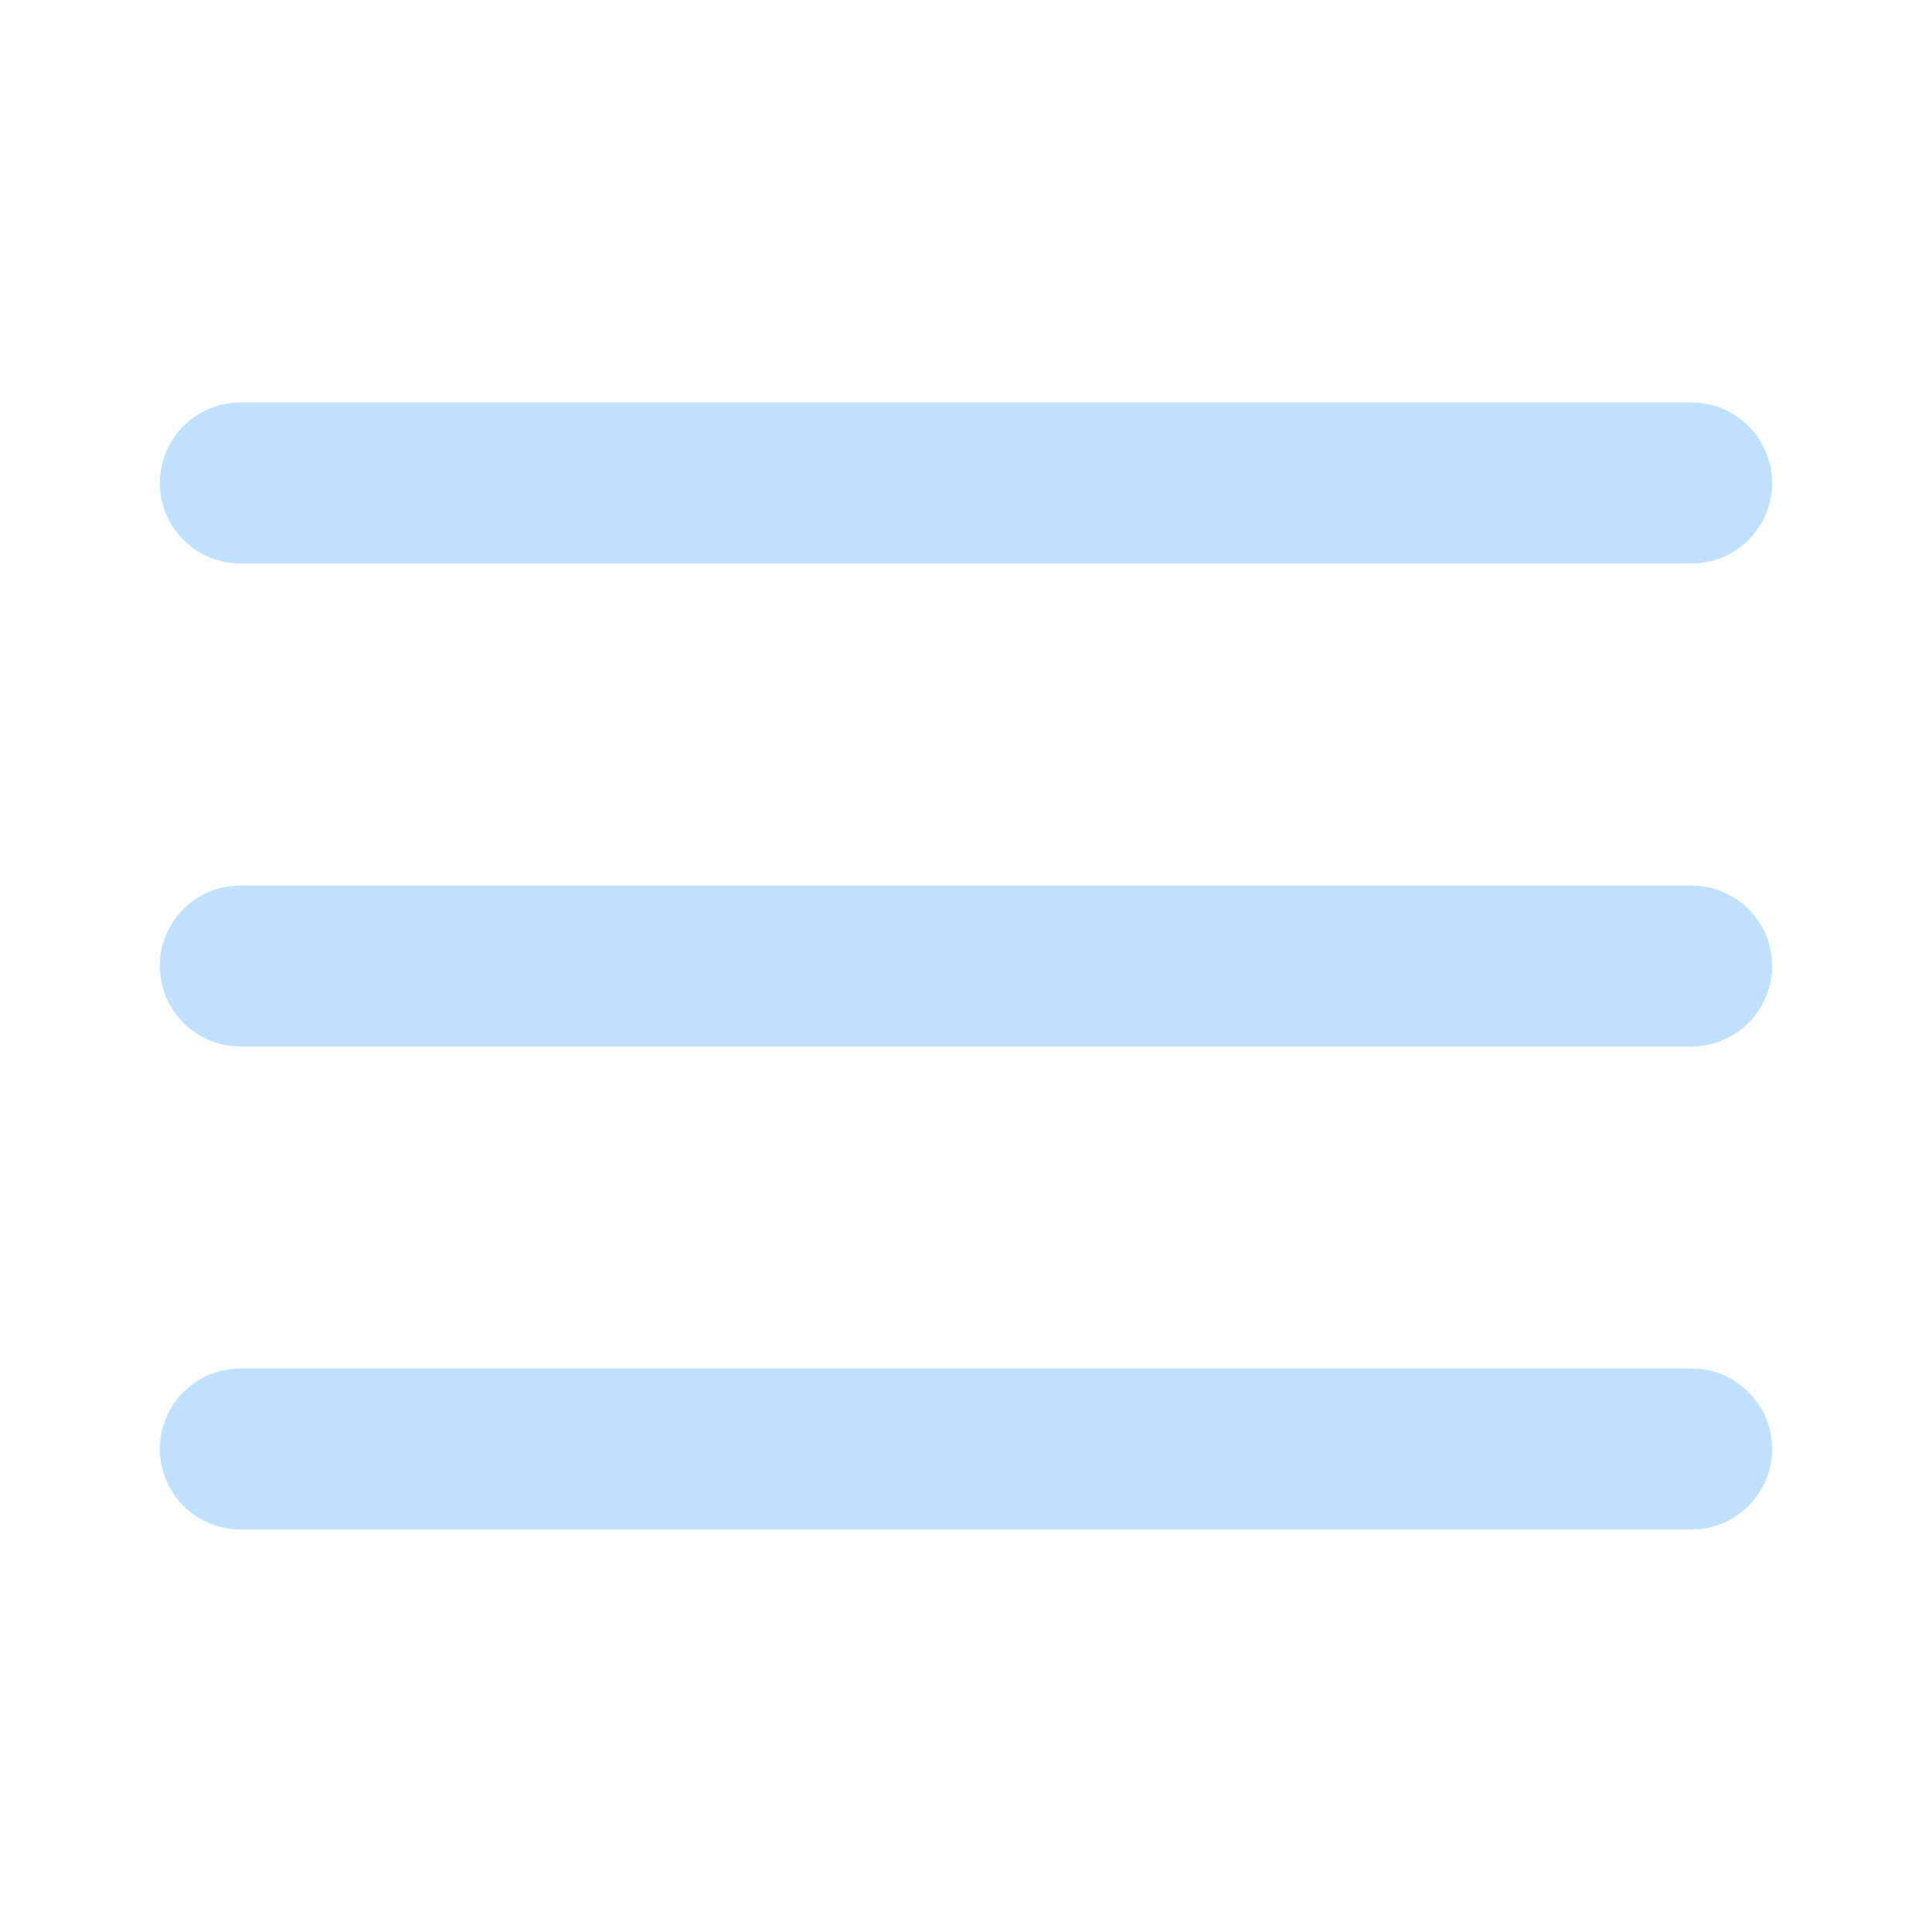
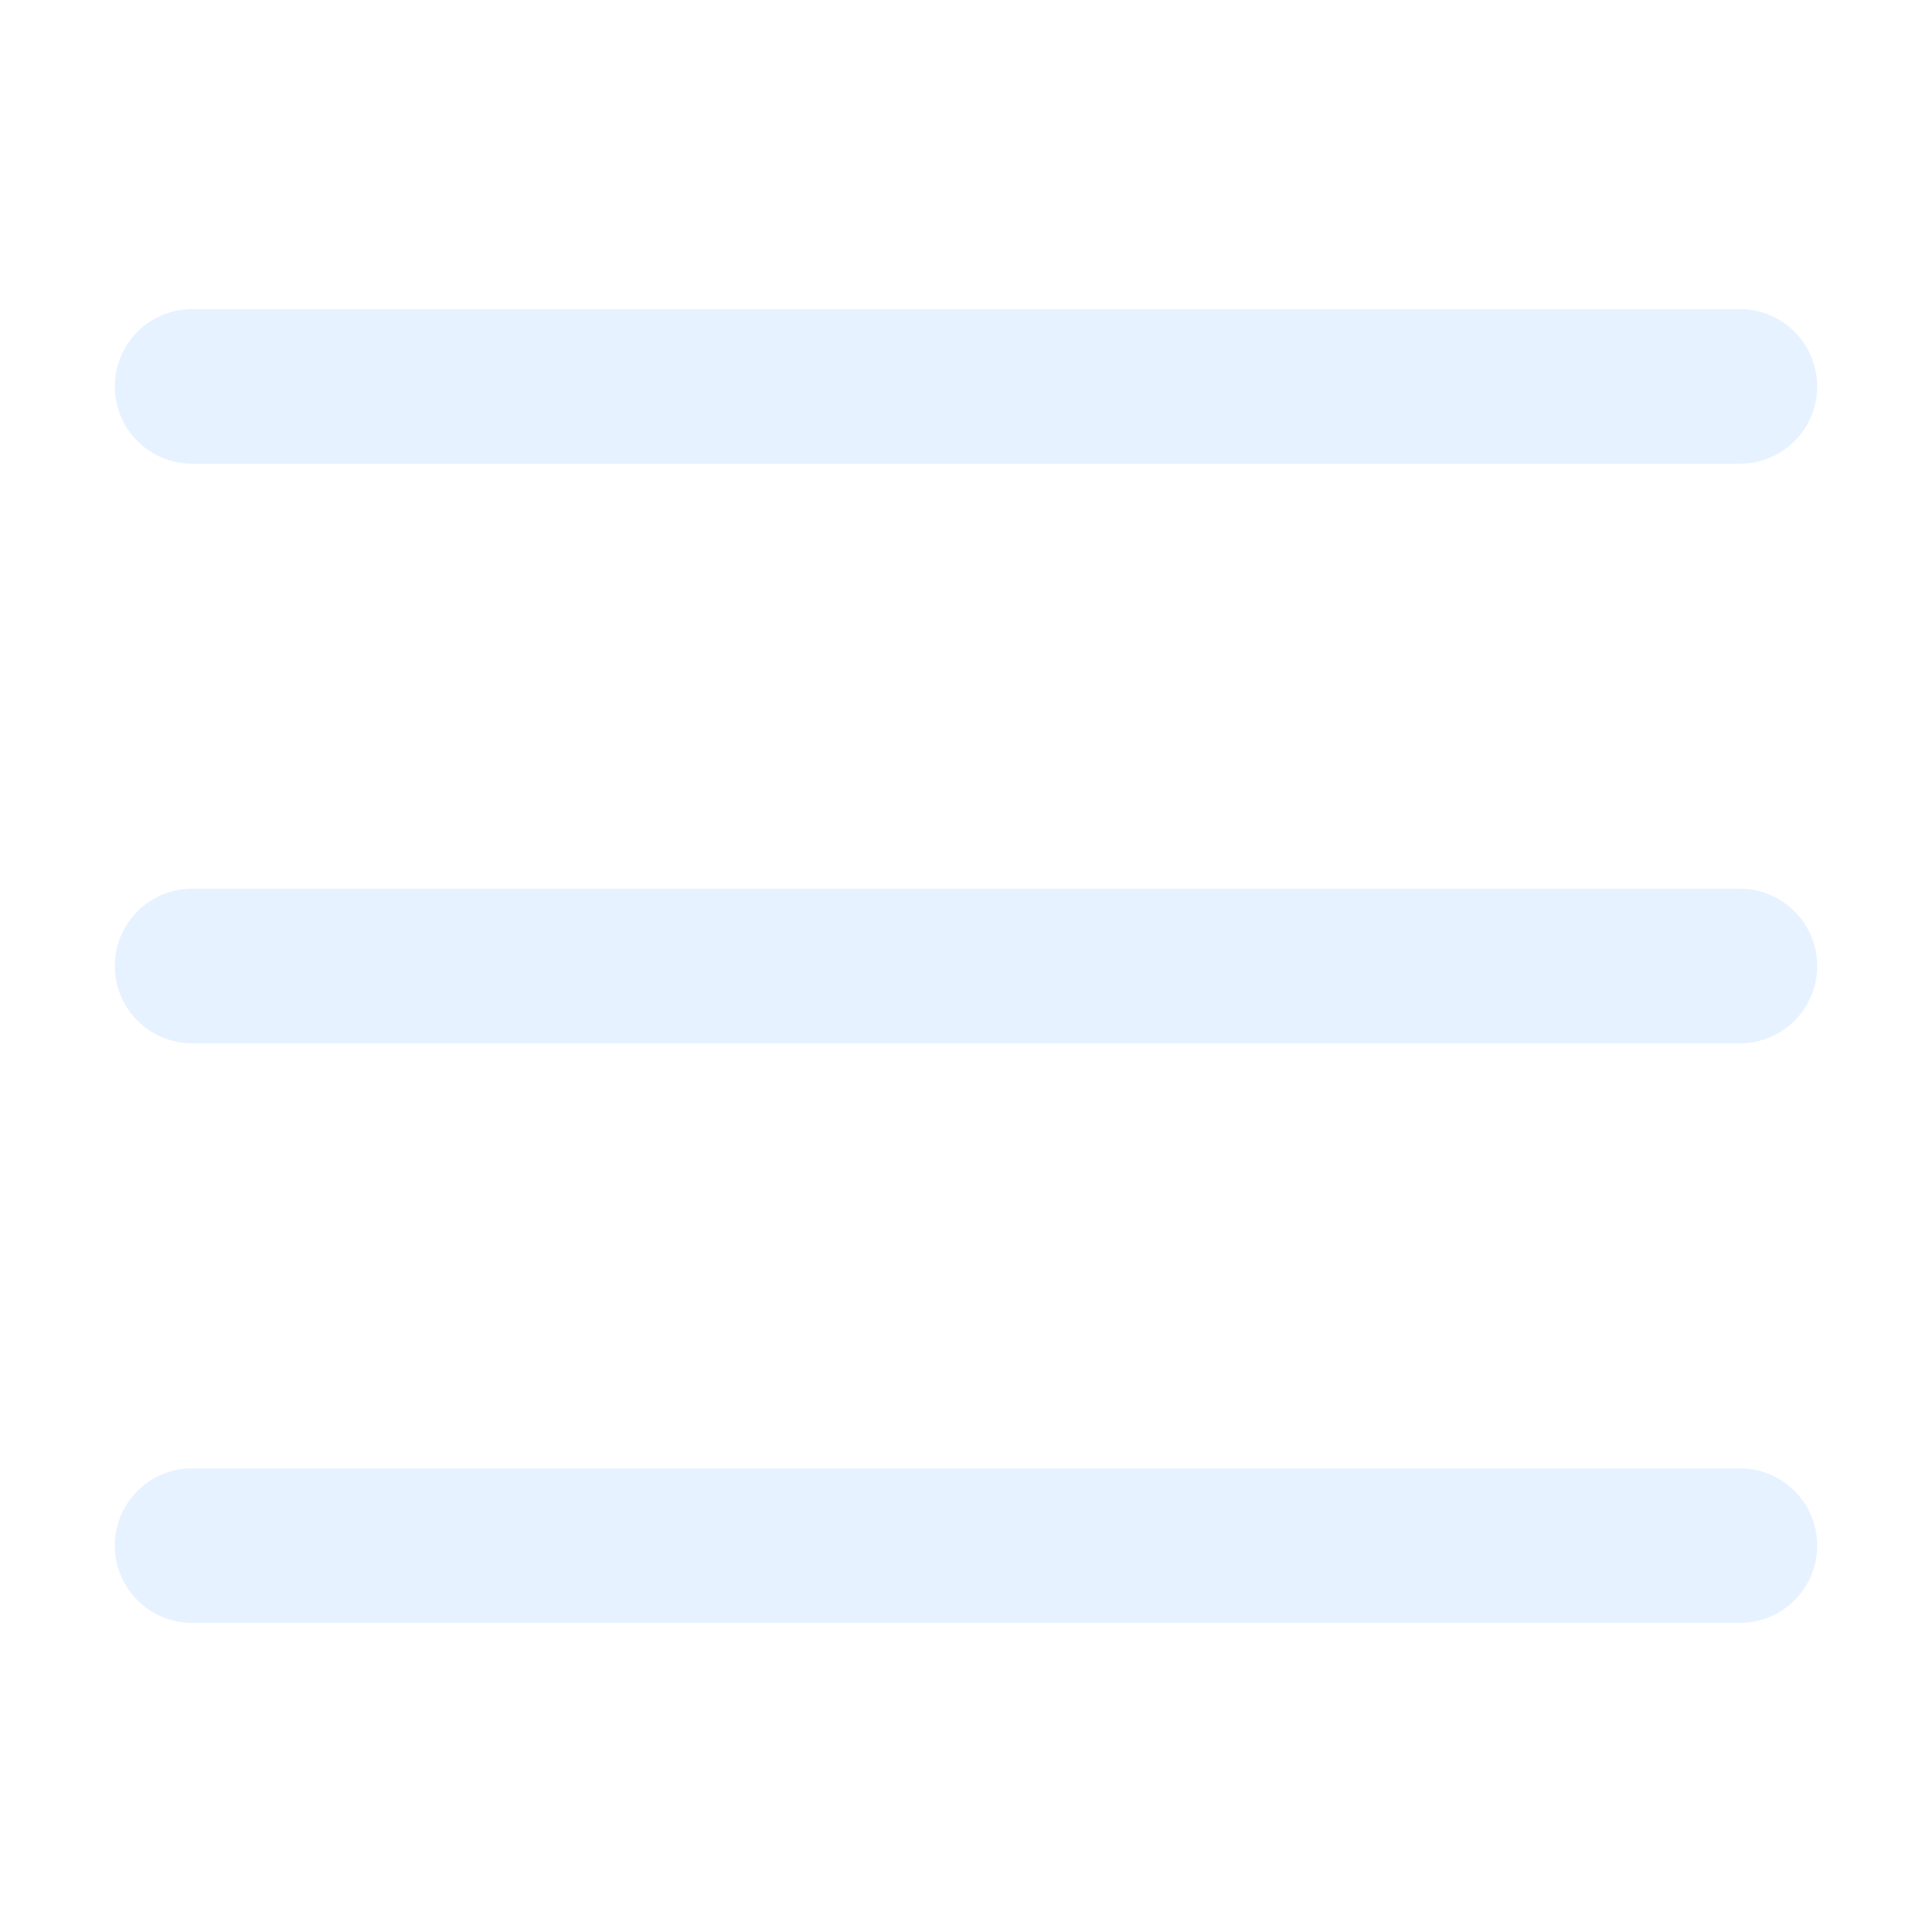
- <svg xmlns="http://www.w3.org/2000/svg" viewBox="0,0,256,256" width="96px" height="96px">
-   <g fill="#bfe1ff" fill-rule="nonzero" stroke="none" stroke-width="1" stroke-linecap="butt" stroke-linejoin="miter" stroke-miterlimit="10" stroke-dasharray="" stroke-dashoffset="0" font-family="none" font-weight="none" font-size="none" text-anchor="none" style="mix-blend-mode: normal">
-     <g transform="scale(10.66667,10.66667)">
-       <path d="M3,5c-0.361,-0.005 -0.696,0.184 -0.878,0.496c-0.182,0.311 -0.182,0.697 0,1.008c0.182,0.311 0.517,0.501 0.878,0.496h18c0.361,0.005 0.696,-0.184 0.878,-0.496c0.182,-0.311 0.182,-0.697 0,-1.008c-0.182,-0.311 -0.517,-0.501 -0.878,-0.496zM3,11c-0.361,-0.005 -0.696,0.184 -0.878,0.496c-0.182,0.311 -0.182,0.697 0,1.008c0.182,0.311 0.517,0.501 0.878,0.496h18c0.361,0.005 0.696,-0.184 0.878,-0.496c0.182,-0.311 0.182,-0.697 0,-1.008c-0.182,-0.311 -0.517,-0.501 -0.878,-0.496zM3,17c-0.361,-0.005 -0.696,0.184 -0.878,0.496c-0.182,0.311 -0.182,0.697 0,1.008c0.182,0.311 0.517,0.501 0.878,0.496h18c0.361,0.005 0.696,-0.184 0.878,-0.496c0.182,-0.311 0.182,-0.697 0,-1.008c-0.182,-0.311 -0.517,-0.501 -0.878,-0.496z" />
+ <svg xmlns="http://www.w3.org/2000/svg" viewBox="0,0,256,256" width="50px" height="50px" fill-rule="nonzero">
+   <g fill="#e6f2ff" fill-rule="nonzero" stroke="none" stroke-width="1" stroke-linecap="butt" stroke-linejoin="miter" stroke-miterlimit="10" stroke-dasharray="" stroke-dashoffset="0" font-family="none" font-weight="none" font-size="none" text-anchor="none" style="mix-blend-mode: normal">
+     <g transform="scale(5.12,5.12)">
+       <path d="M5,8c-0.721,-0.01 -1.392,0.369 -1.756,0.992c-0.364,0.623 -0.364,1.394 0,2.017c0.364,0.623 1.034,1.002 1.756,0.992h40c0.721,0.01 1.392,-0.369 1.756,-0.992c0.364,-0.623 0.364,-1.394 0,-2.017c-0.364,-0.623 -1.034,-1.002 -1.756,-0.992zM5,23c-0.721,-0.01 -1.392,0.369 -1.756,0.992c-0.364,0.623 -0.364,1.394 0,2.017c0.364,0.623 1.034,1.002 1.756,0.992h40c0.721,0.01 1.392,-0.369 1.756,-0.992c0.364,-0.623 0.364,-1.394 0,-2.017c-0.364,-0.623 -1.034,-1.002 -1.756,-0.992zM5,38c-0.721,-0.01 -1.392,0.369 -1.756,0.992c-0.364,0.623 -0.364,1.394 0,2.017c0.364,0.623 1.034,1.002 1.756,0.992h40c0.721,0.01 1.392,-0.369 1.756,-0.992c0.364,-0.623 0.364,-1.394 0,-2.017c-0.364,-0.623 -1.034,-1.002 -1.756,-0.992z" />
    </g>
  </g>
</svg>
